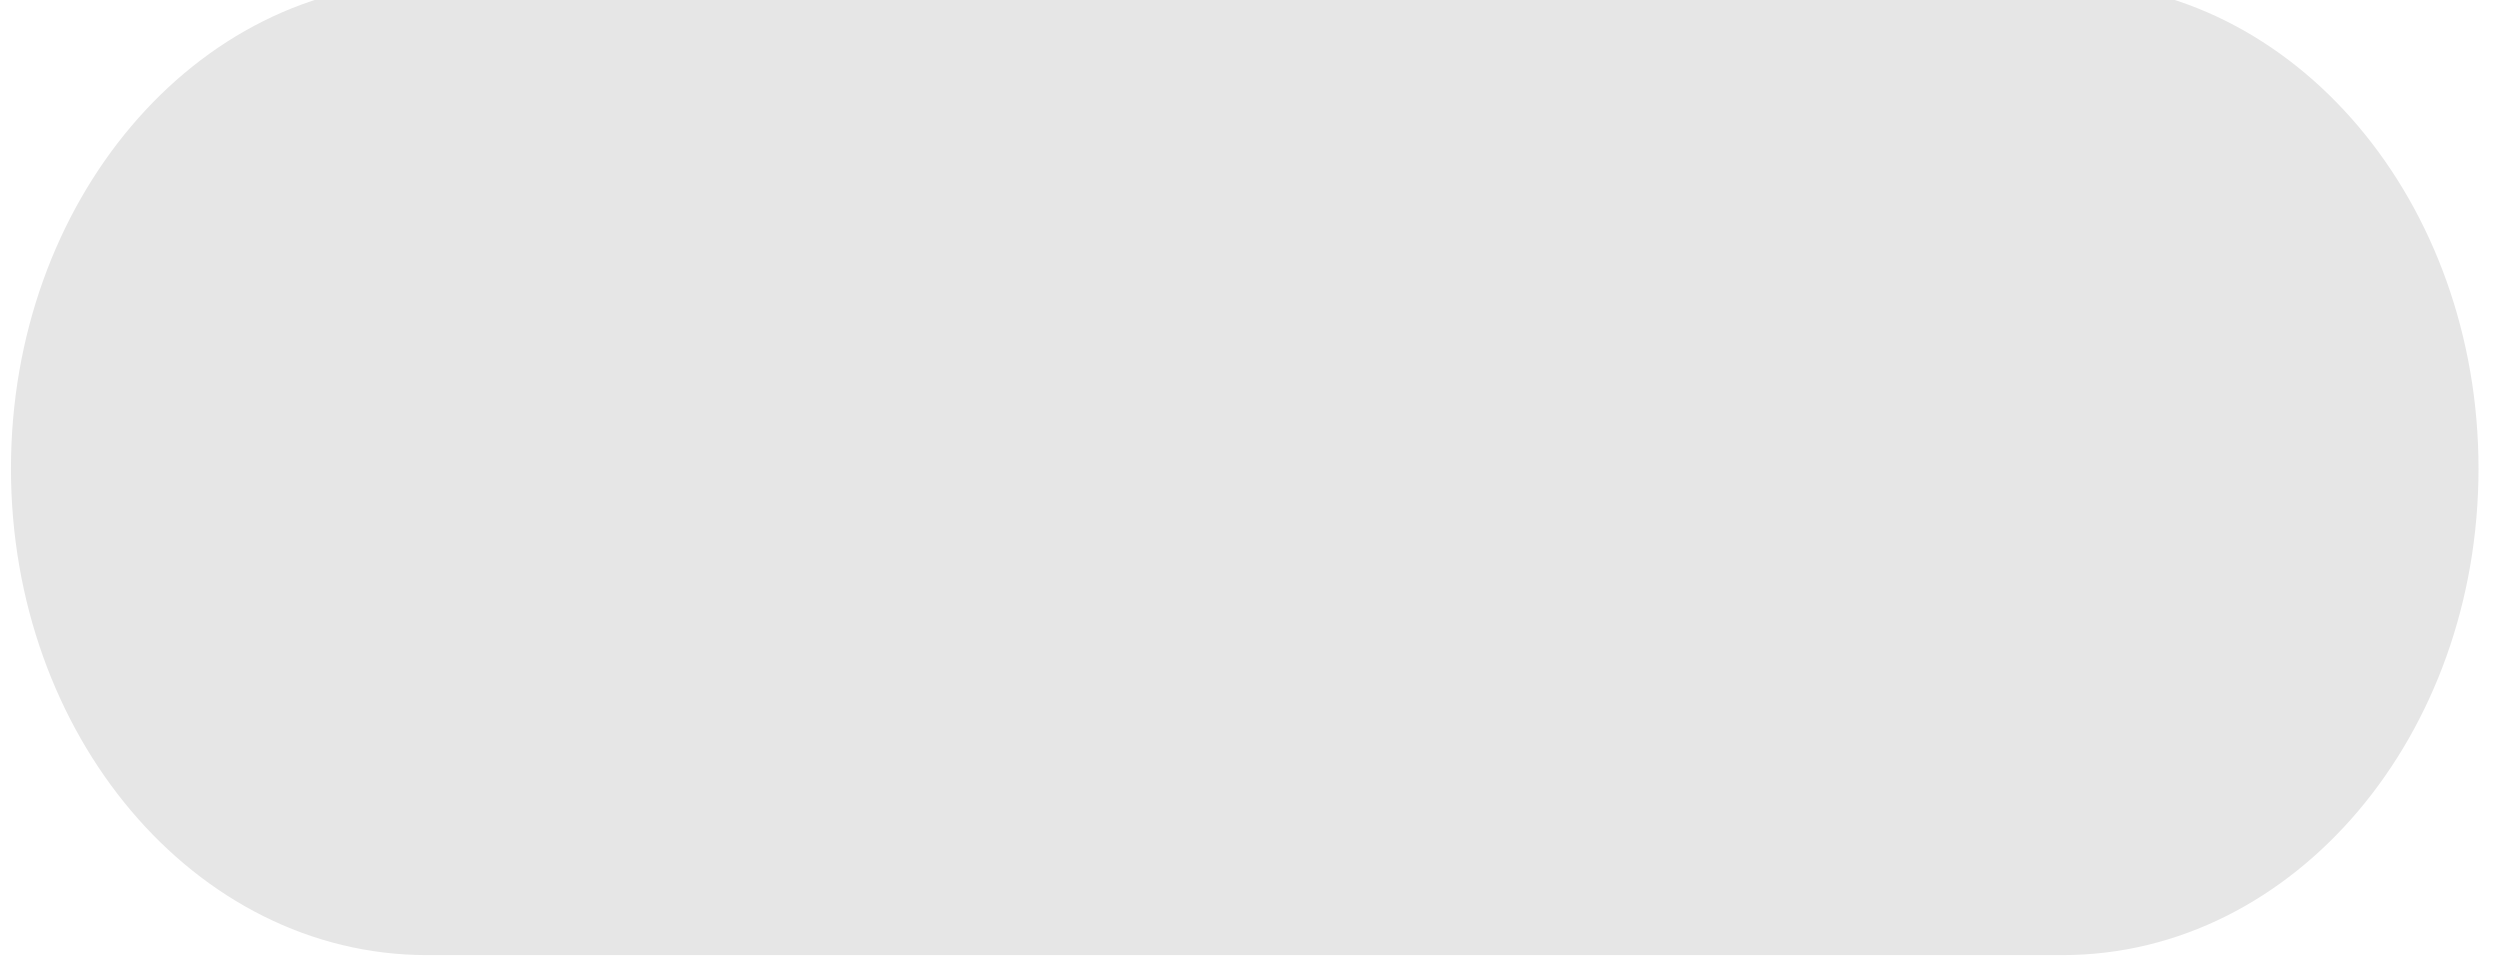
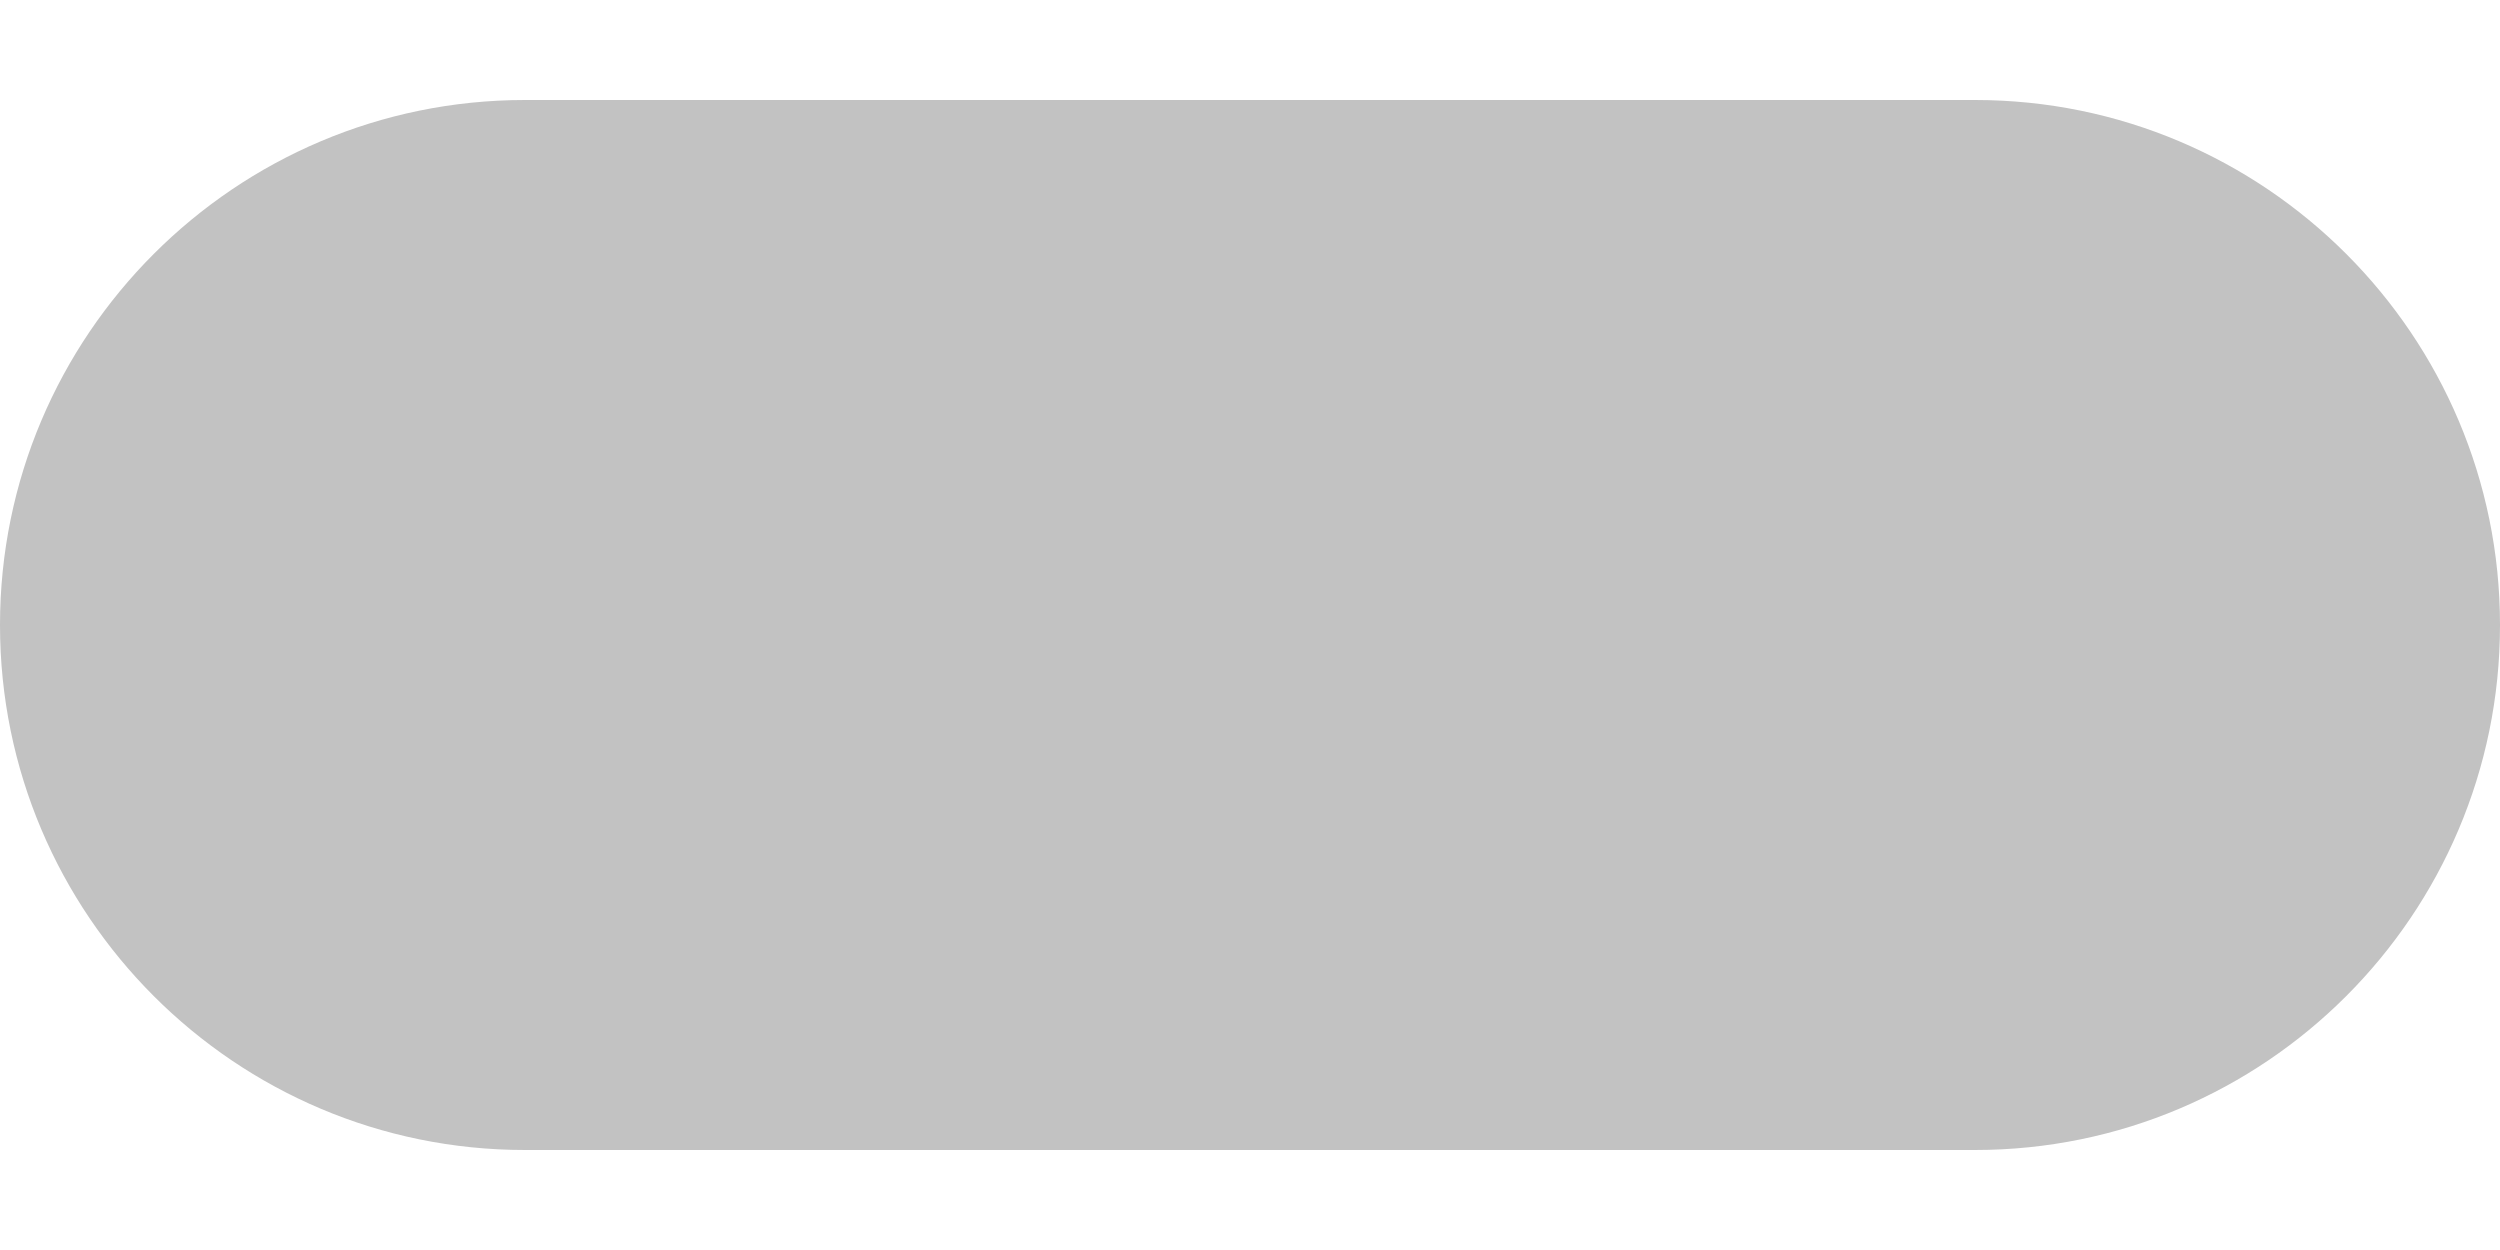
- <svg xmlns="http://www.w3.org/2000/svg" xmlns:ns1="http://www.openswatchbook.org/uri/2009/osb" xmlns:xlink="http://www.w3.org/1999/xlink" width="52" height="20" id="svg7539" version="1.1">
-   <defs id="defs7541">
-     <linearGradient id="linearGradient4203" ns1:paint="gradient">
-       <stop style="stop-color:#e6e6e6;stop-opacity:1;" offset="0" id="stop4205" />
-       <stop style="stop-color:#e6e6e6;stop-opacity:0;" offset="1" id="stop4207" />
-     </linearGradient>
-     <marker orient="auto" refY="0" refX="0" id="Arrow1Lend" style="overflow:visible">
-       <path id="path3813" d="M 0,0 5,-5 -12.5,0 5,5 0,0 Z" style="fill-rule:evenodd;stroke:#000000;stroke-width:1pt" transform="matrix(-0.8,0,0,-0.8,-10,0)" />
-     </marker>
-     <marker orient="auto" refY="0" refX="0" id="Arrow1Lstart" style="overflow:visible">
-       <path id="path3810" d="M 0,0 5,-5 -12.5,0 5,5 0,0 Z" style="fill-rule:evenodd;stroke:#000000;stroke-width:1pt" transform="matrix(0.8,0,0,0.8,10,0)" />
-     </marker>
-     <linearGradient id="linearGradient3837">
-       <stop style="stop-color:#000000;stop-opacity:0.447;" offset="0" id="stop3839" />
-       <stop id="stop3841" offset="0.476" style="stop-color:#000000;stop-opacity:0.275;" />
-       <stop style="stop-color:#000000;stop-opacity:0.255;" offset="0.974" id="stop3843" />
-       <stop style="stop-color:#000000;stop-opacity:0.188;" offset="1" id="stop3845" />
-     </linearGradient>
-     <linearGradient id="linearGradient3819">
-       <stop style="stop-color:#000000;stop-opacity:0.447;" offset="0" id="stop3821" />
-       <stop id="stop3823" offset="0.048" style="stop-color:#000000;stop-opacity:1" />
-       <stop style="stop-color:#000000;stop-opacity:0.255;" offset="0.974" id="stop3825" />
-       <stop style="stop-color:#000000;stop-opacity:0.188;" offset="1" id="stop3827" />
-     </linearGradient>
-     <linearGradient xlink:href="#linearGradient4929-9-0-03-2-2-2-3-9-7-3-7-7-2-6-3-4-7-3-3" id="linearGradient7362" gradientUnits="userSpaceOnUse" gradientTransform="matrix(0.7662338,0,0,1.095238,-297.6493,-420.3883)" x1="617.509" y1="446.545" x2="617.509" y2="457.801" />
-     <linearGradient id="linearGradient4929-9-0-03-2-2-2-3-9-7-3-7-7-2-6-3-4-7-3-3">
-       <stop id="stop4931-7-3-3-9-6-4-6-1-9-5-2-4-0-3-4-8-9-6-8" style="stop-color:#ffffff;stop-opacity:1" offset="0" />
-       <stop id="stop4933-0-1-2-7-9-6-0-7-8-0-4-1-4-6-6-1-0-2-4" style="stop-color:#ffffff;stop-opacity:0" offset="1" />
-     </linearGradient>
-     <linearGradient xlink:href="#linearGradient4695-1-4-3-5-0-6" id="linearGradient7365" gradientUnits="userSpaceOnUse" gradientTransform="matrix(0.2422908,0,0,0.9047619,83.97378,-280.6678)" x1="292.857" y1="211.076" x2="292.857" y2="233.827" />
-     <linearGradient id="linearGradient4695-1-4-3-5-0-6">
-       <stop id="stop4697-9-9-7-0-1-5" style="stop-color:#000000;stop-opacity:0.33;" offset="0" />
-       <stop id="stop4699-5-8-9-0-4-0" style="stop-color:#000000;stop-opacity:0" offset="1" />
-     </linearGradient>
-     <linearGradient id="linearGradient4751-5-4-1-2-9-1-2-3-365-589-154-4-7-64-3-8-6-5-3">
-       <stop id="stop9737-3-0-8-1-8-3-3-0" style="stop-color:#ffffff;stop-opacity:1" offset="0" />
-       <stop id="stop9739-4-8-0-7-48-9-7-7" style="stop-color:#ebebeb;stop-opacity:1" offset="1" />
-     </linearGradient>
-     <linearGradient y2="266.218" x2="257.578" y1="289.329" x1="257.578" gradientTransform="matrix(2.065481,0,0,1.038461,-6.556808,-369.6725)" gradientUnits="userSpaceOnUse" id="linearGradient7810" xlink:href="#linearGradient4751-5-4-1-2-9-1-2-3-365-589-154-4-7-64-3-8-6-5-3" />
-     <linearGradient gradientTransform="matrix(0.4117647,0,0,0.4117647,-2.17647,-3)" gradientUnits="userSpaceOnUse" xlink:href="#linearGradient4215-8-4-7-28" id="linearGradient6387" y2="8.093" x2="38.977" y1="59.968" x1="38.977" />
-     <linearGradient gradientTransform="matrix(0.5135135,0,0,0.5135135,-25.83613,-2.02128)" gradientUnits="userSpaceOnUse" xlink:href="#linearGradient4011-9-9-70-6-4" id="linearGradient6377" y2="44.341" x2="71.204" y1="6.238" x1="71.204" />
-     <linearGradient id="linearGradient4215-8-4-7-28">
-       <stop offset="0" style="stop-color:#bdbdbd;stop-opacity:1;" id="stop4217-1-2-7-5" />
-       <stop offset="1" style="stop-color:#bdbdbd;stop-opacity:1;" id="stop4219-3-4-5-0" />
-     </linearGradient>
-     <linearGradient id="linearGradient4011-9-9-70-6-4">
-       <stop offset="0" style="stop-color:#ffffff;stop-opacity:1" id="stop4013-5-4-3-4-3" />
-       <stop offset="0.508" style="stop-color:#ffffff;stop-opacity:0.235" id="stop4015-1-5-70-6-7" />
-       <stop offset="0.835" style="stop-color:#ffffff;stop-opacity:0.157" id="stop4017-7-0-13-7-0" />
-       <stop offset="1" style="stop-color:#ffffff;stop-opacity:0.392" id="stop4019-1-12-7-5-0" />
-     </linearGradient>
-     <linearGradient xlink:href="#linearGradient27416-1" id="linearGradient3012" gradientUnits="userSpaceOnUse" gradientTransform="matrix(2.785809,0,0,0.9719081,-1785.294,-614.8992)" x1="731.057" y1="654.815" x2="731.057" y2="619.307" />
-     <linearGradient id="linearGradient27416-1">
-       <stop id="stop27420-2" style="stop-color:#55c1ec;stop-opacity:1" offset="0" />
-       <stop id="stop27422-3" style="stop-color:#3689e6;stop-opacity:1" offset="1" />
-     </linearGradient>
-     <linearGradient y2="619.307" x2="731.057" y1="654.815" x1="731.057" gradientTransform="matrix(2.785809,0,0,0.9719081,-1900.78,-706.9847)" gradientUnits="userSpaceOnUse" id="linearGradient6179" xlink:href="#linearGradient27416-1" />
-     <linearGradient id="linearGradient27416-1-7">
-       <stop id="stop27420-2-2" style="stop-color:#55c1ec;stop-opacity:1" offset="0" />
-       <stop id="stop27422-3-0" style="stop-color:#3689e6;stop-opacity:1" offset="1" />
-     </linearGradient>
-     <linearGradient y2="619.307" x2="731.057" y1="654.815" x1="731.057" gradientTransform="matrix(2.785809,0,0,0.9719081,-1783.794,-616.399)" gradientUnits="userSpaceOnUse" id="linearGradient3063" xlink:href="#linearGradient27416-1-7" />
-     <linearGradient xlink:href="#linearGradient3768" id="linearGradient3818" gradientUnits="userSpaceOnUse" x1="8" y1="1" x2="8" y2="14" gradientTransform="matrix(0.8666702,0,0,0.9285741,1.066641,1037.397)" />
-     <linearGradient id="linearGradient3768">
-       <stop id="stop3770" offset="0" style="stop-color:#000000;stop-opacity:0.447;" />
-       <stop style="stop-color:#000000;stop-opacity:0.275;" offset="0.078" id="stop3778" />
-       <stop id="stop3774" offset="0.974" style="stop-color:#000000;stop-opacity:0.255;" />
-       <stop id="stop3776" offset="1" style="stop-color:#000000;stop-opacity:0.188;" />
-     </linearGradient>
-     <linearGradient y2="14" x2="8" y1="1" x1="8" gradientTransform="matrix(0.8666702,0,0,0.9285741,95.06665,-87.96501)" gradientUnits="userSpaceOnUse" id="linearGradient3021" xlink:href="#linearGradient3768" />
-     <linearGradient xlink:href="#linearGradient4215-8-4-7-28" id="linearGradient3816" x1="142" y1="-90" x2="142" y2="-69" gradientUnits="userSpaceOnUse" gradientTransform="matrix(1.003107,0,0,0.6750992,-0.4535751,-26.49162)" />
-     <linearGradient xlink:href="#linearGradient4695-1-4-3-5-0-6" id="linearGradient3897" gradientUnits="userSpaceOnUse" gradientTransform="matrix(0.2422908,0,0,0.9047619,82.47354,-289.1678)" x1="292.857" y1="211.076" x2="292.857" y2="233.827" />
-   </defs>
-   <g id="layer1" transform="translate(-116,88)">
-     <rect ry="10.186" rx="8.05" y="-87.772" x="116.828" height="19.038" width="50.125" id="rect3137" style="opacity:1;fill:#e6e6e6;fill-opacity:1;stroke:#e6e6e6;stroke-width:1.2;stroke-miterlimit:4;stroke-dasharray:none;stroke-opacity:1" />
-   </g>
+ <svg xmlns="http://www.w3.org/2000/svg" style="isolation:isolate" viewBox="0 0 50 25" width="50" height="25" version="1.1" id="svg4">
+   <defs id="defs8" />
+   <path d="M 10.5 2 L 39.5 2 C 45.295 2 50 6.705 50 12.5 L 50 12.5 C 50 18.295 45.295 23 39.5 23 L 10.5 23 C 4.705 23 0 18.295 0 12.5 L 0 12.5 C 0 6.705 4.705 2 10.5 2 Z" style="stroke:none;fill:#c2c2c2;stroke-miterlimit:10;fill-opacity:1" id="path2" />
</svg>
